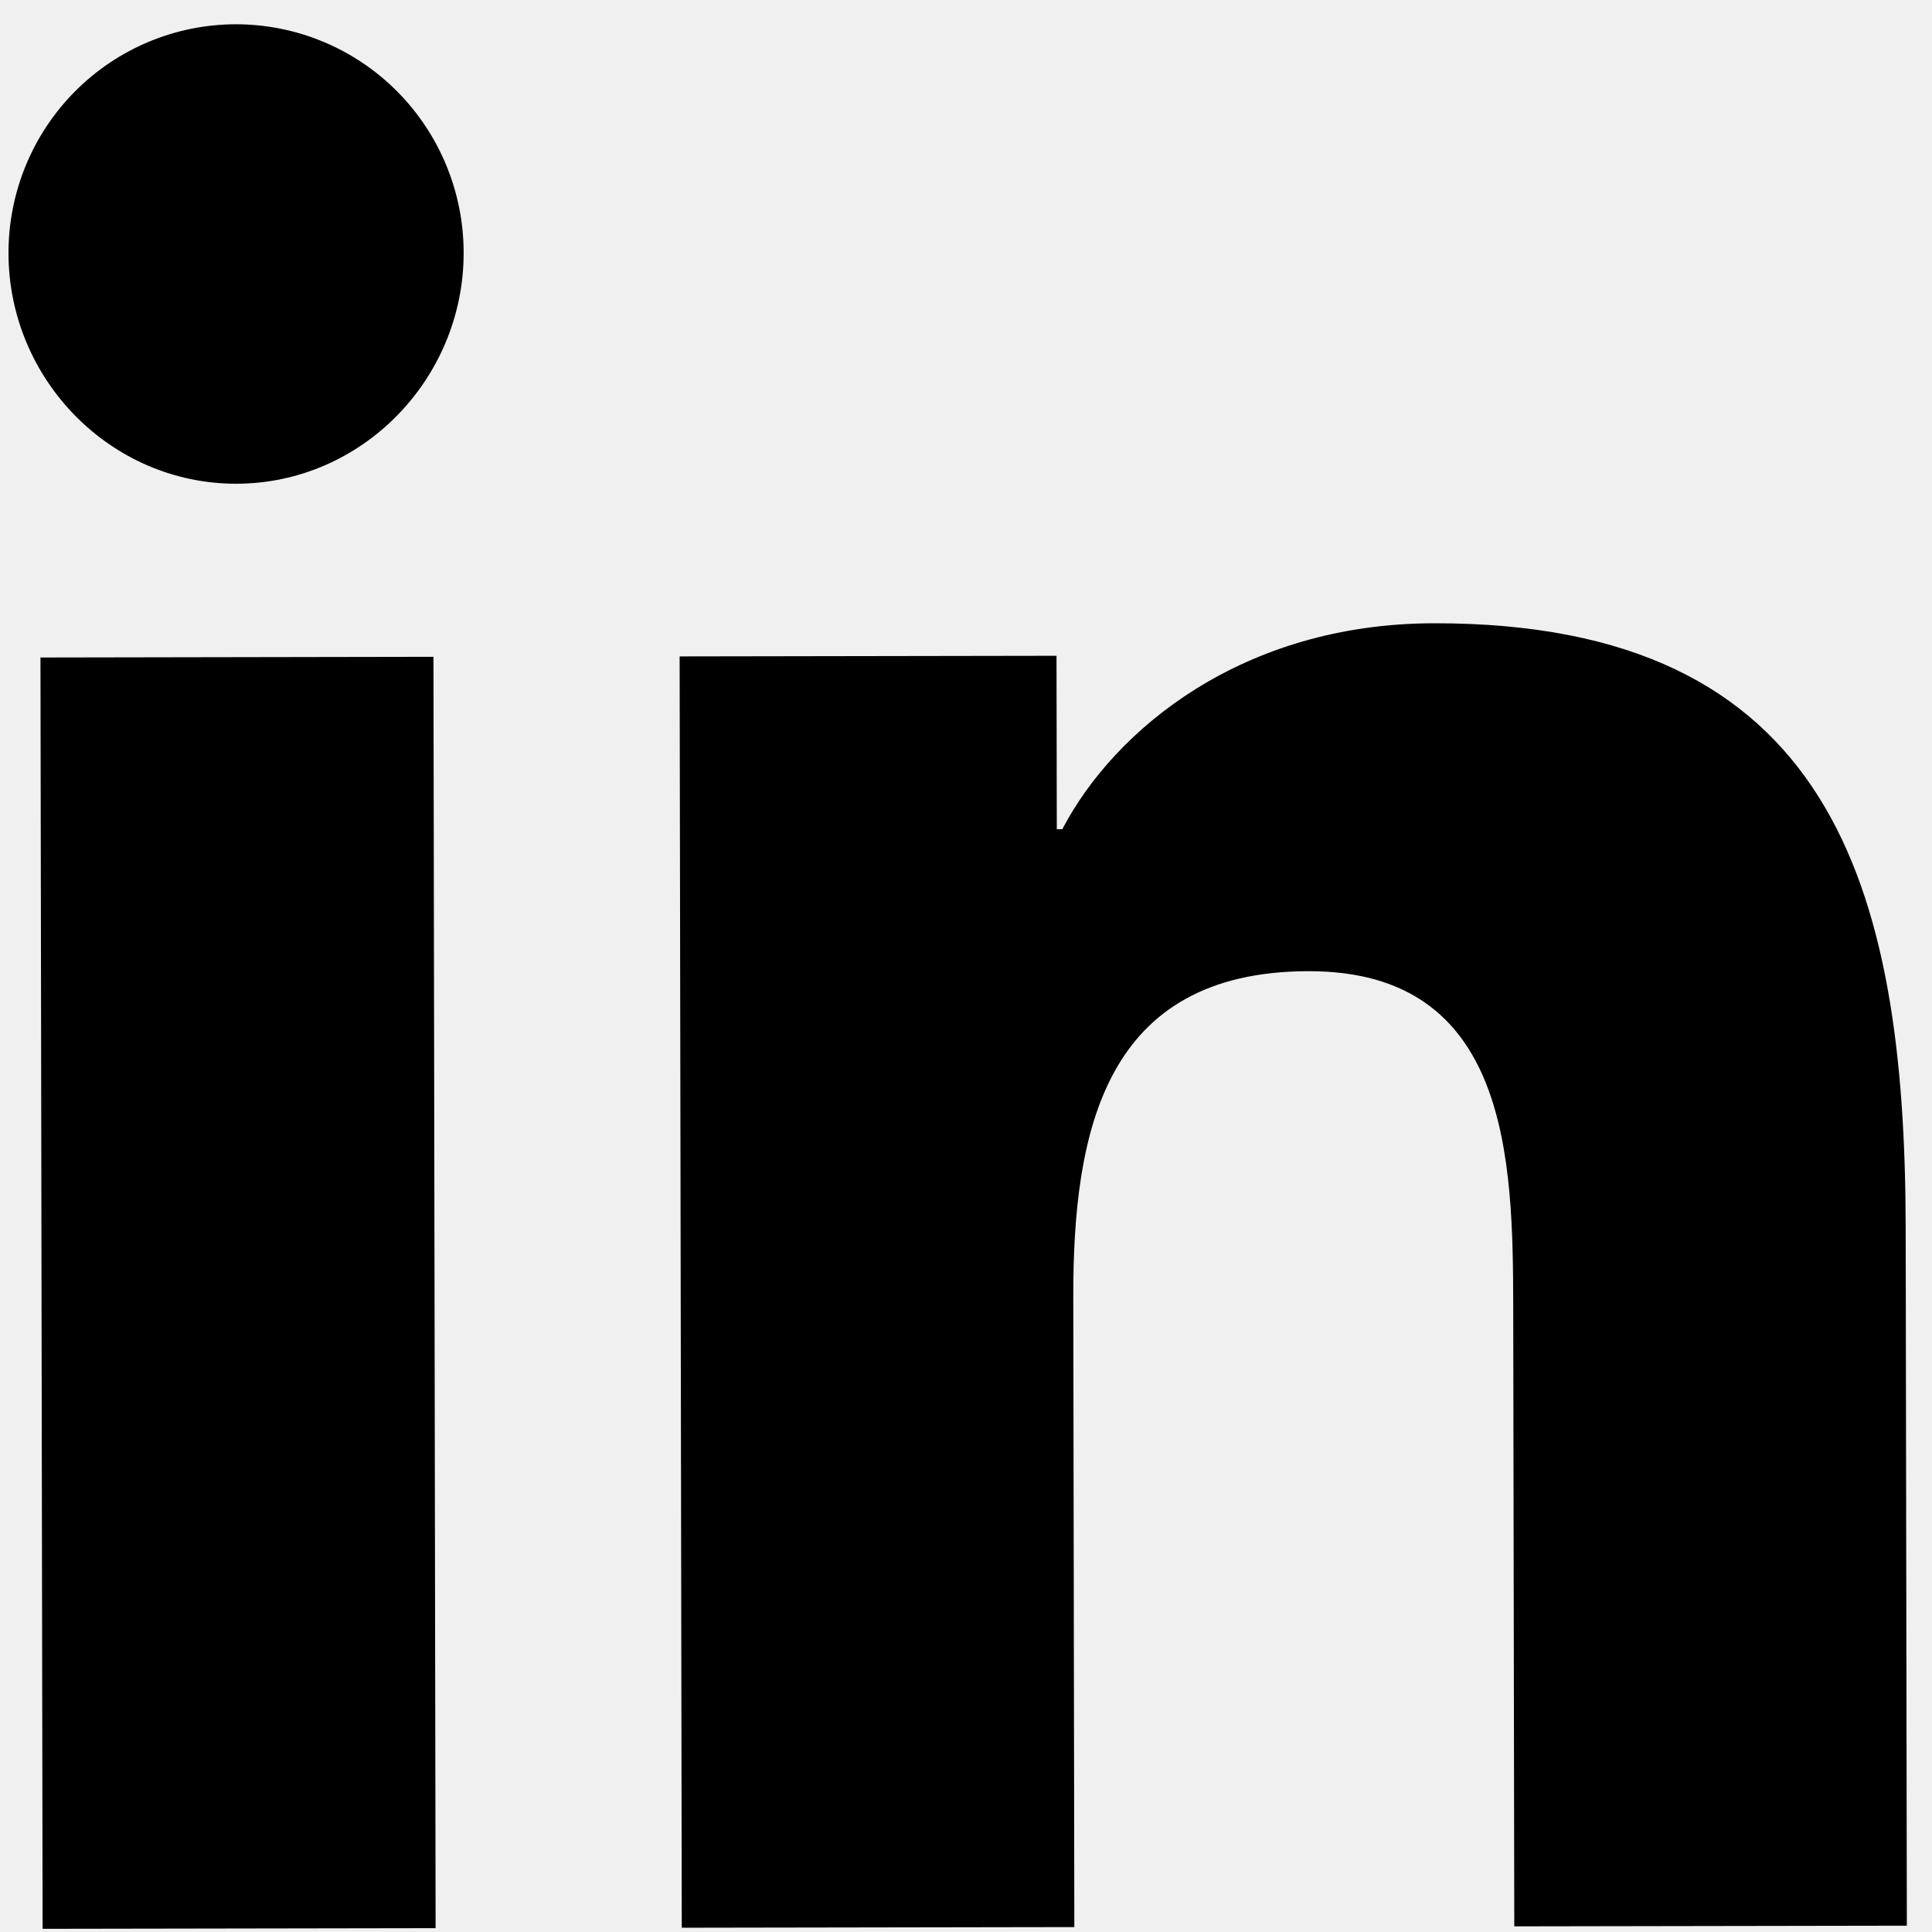
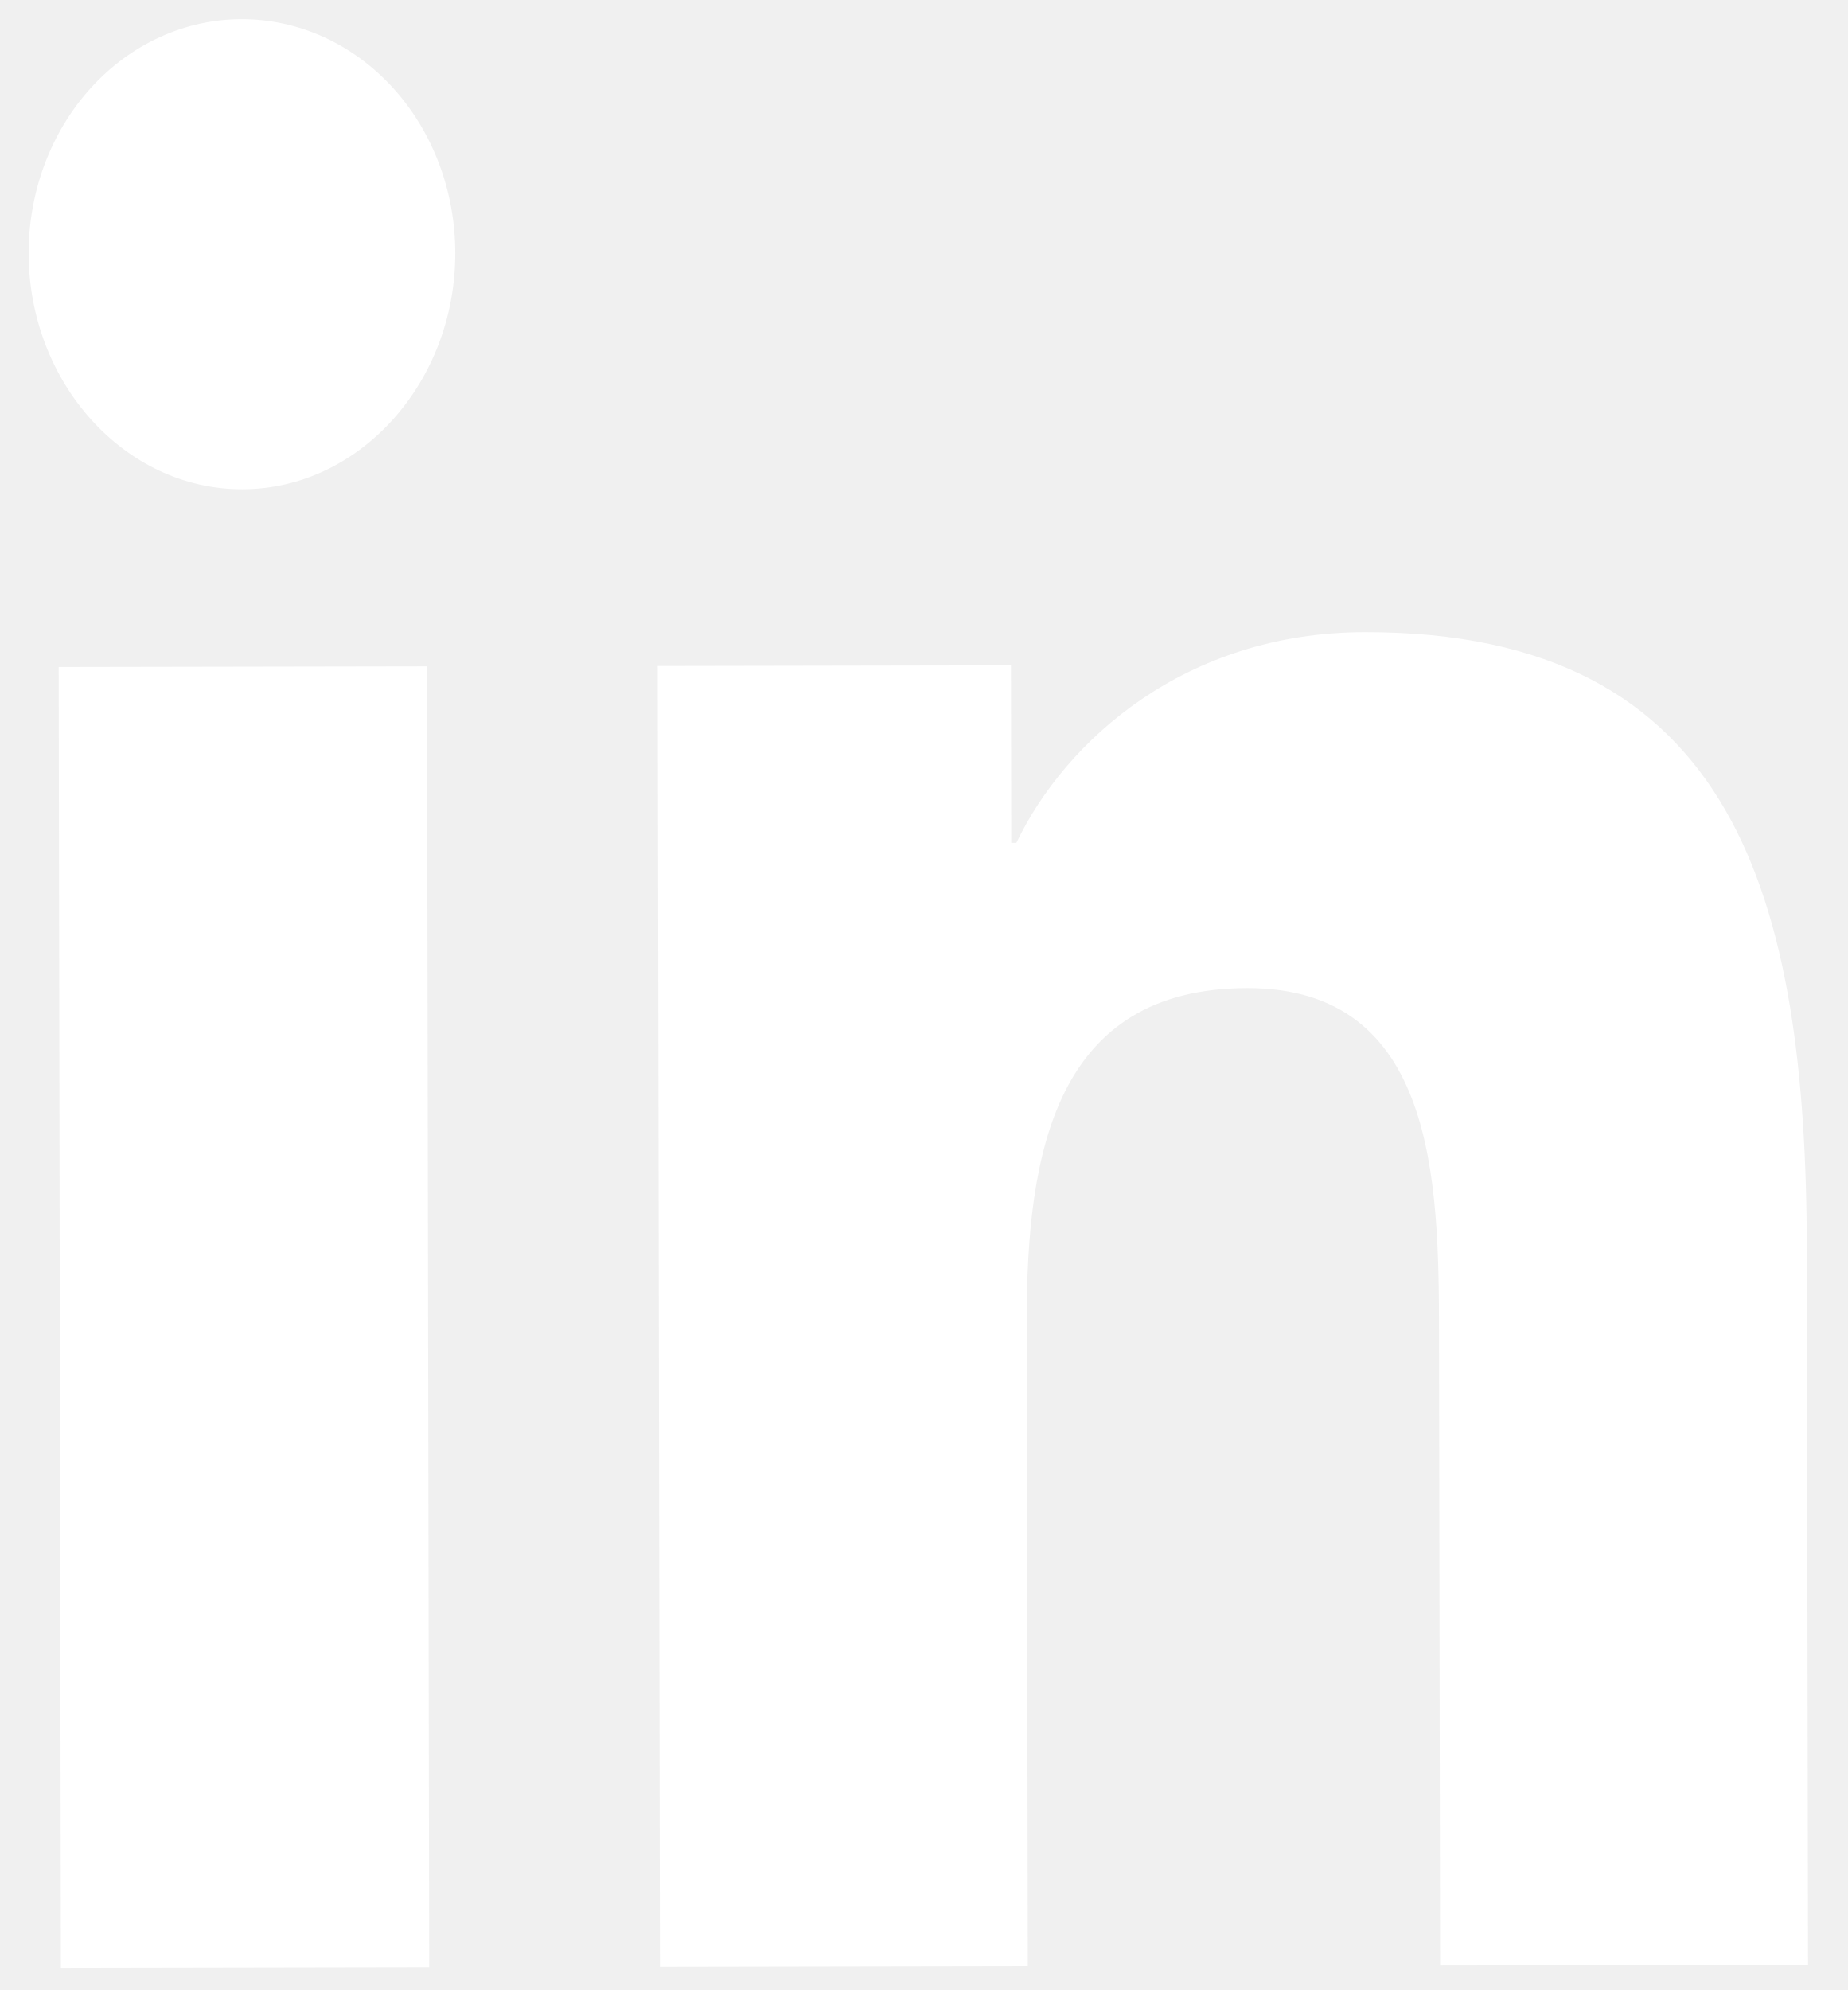
- <svg xmlns="http://www.w3.org/2000/svg" width="53" height="53" viewBox="0 0 53 53" fill="none">
-   <path d="M11.95 52.895L1.169 52.913L1.11 18.037L11.891 18.018L11.95 52.895ZM6.487 13.27C3.039 13.276 0.238 10.412 0.233 6.949C0.23 5.286 0.885 3.689 2.054 2.511C3.223 1.333 4.81 0.669 6.465 0.666C8.121 0.664 9.71 1.322 10.883 2.496C12.056 3.67 12.717 5.264 12.719 6.928C12.725 10.391 9.933 13.264 6.487 13.27ZM52.298 52.827L41.541 52.845L41.512 35.867C41.505 31.821 41.415 26.632 35.892 26.642C30.286 26.651 29.435 31.049 29.443 35.596L29.472 52.865L18.703 52.883L18.644 18.007L28.983 17.99L28.991 22.747L29.142 22.747C30.577 20.004 34.088 17.107 39.333 17.098C50.244 17.079 52.262 24.294 52.278 33.669L52.31 52.827L52.298 52.827Z" fill="black" />
+ <svg xmlns="http://www.w3.org/2000/svg" width="26" height="28" viewBox="0 0 26 28" fill="none">
+   <path d="M6.04 27.678L0.857 27.687L0.826 9.385L6.009 9.376L6.04 27.678ZM3.411 6.884C1.753 6.887 0.406 5.384 0.403 3.566C0.402 2.693 0.717 1.856 1.279 1.237C1.84 0.619 2.603 0.271 3.399 0.27C4.196 0.269 4.96 0.614 5.524 1.23C6.088 1.847 6.405 2.683 6.407 3.556C6.41 5.374 5.067 6.881 3.411 6.884ZM25.438 27.646L20.266 27.654L20.251 18.745C20.248 16.622 20.204 13.899 17.549 13.903C14.854 13.908 14.445 16.215 14.449 18.602L14.464 27.664L9.287 27.673L9.256 9.371L14.227 9.362L14.231 11.859L14.303 11.859C14.993 10.42 16.681 8.899 19.203 8.895C24.448 8.886 25.419 12.672 25.427 17.592L25.444 27.646L25.438 27.646Z" fill="#fff" />
</svg>
